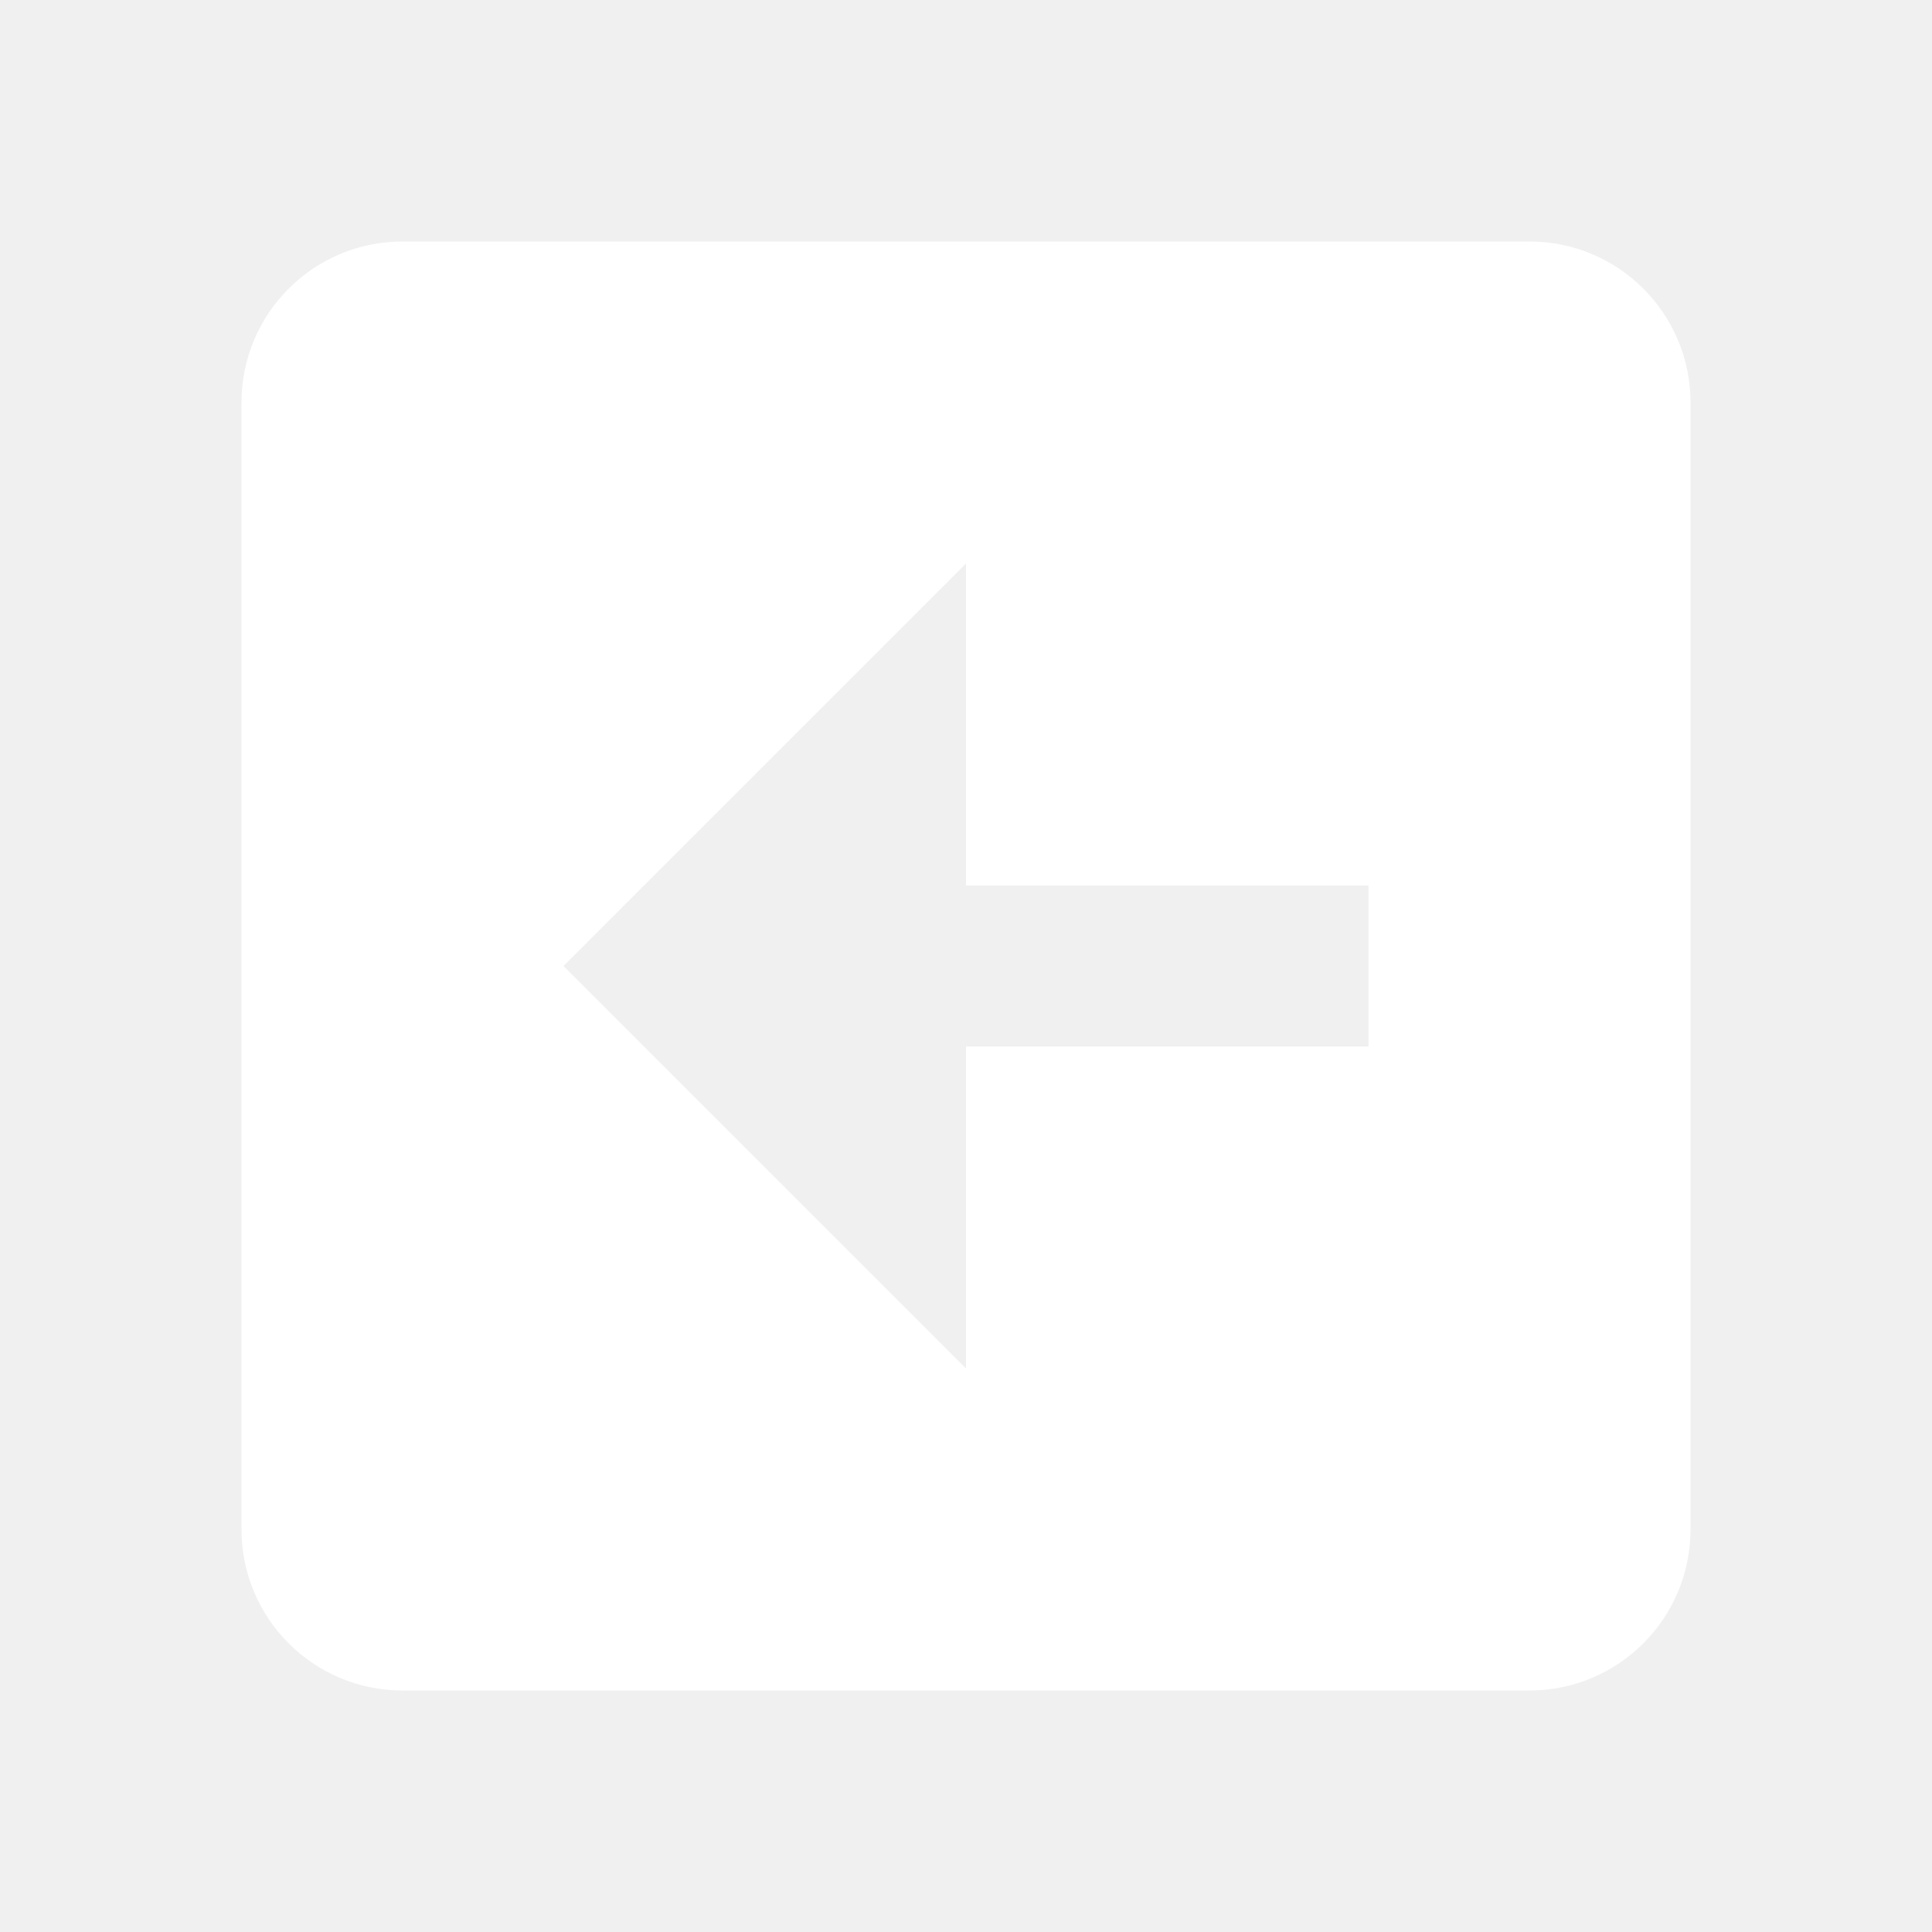
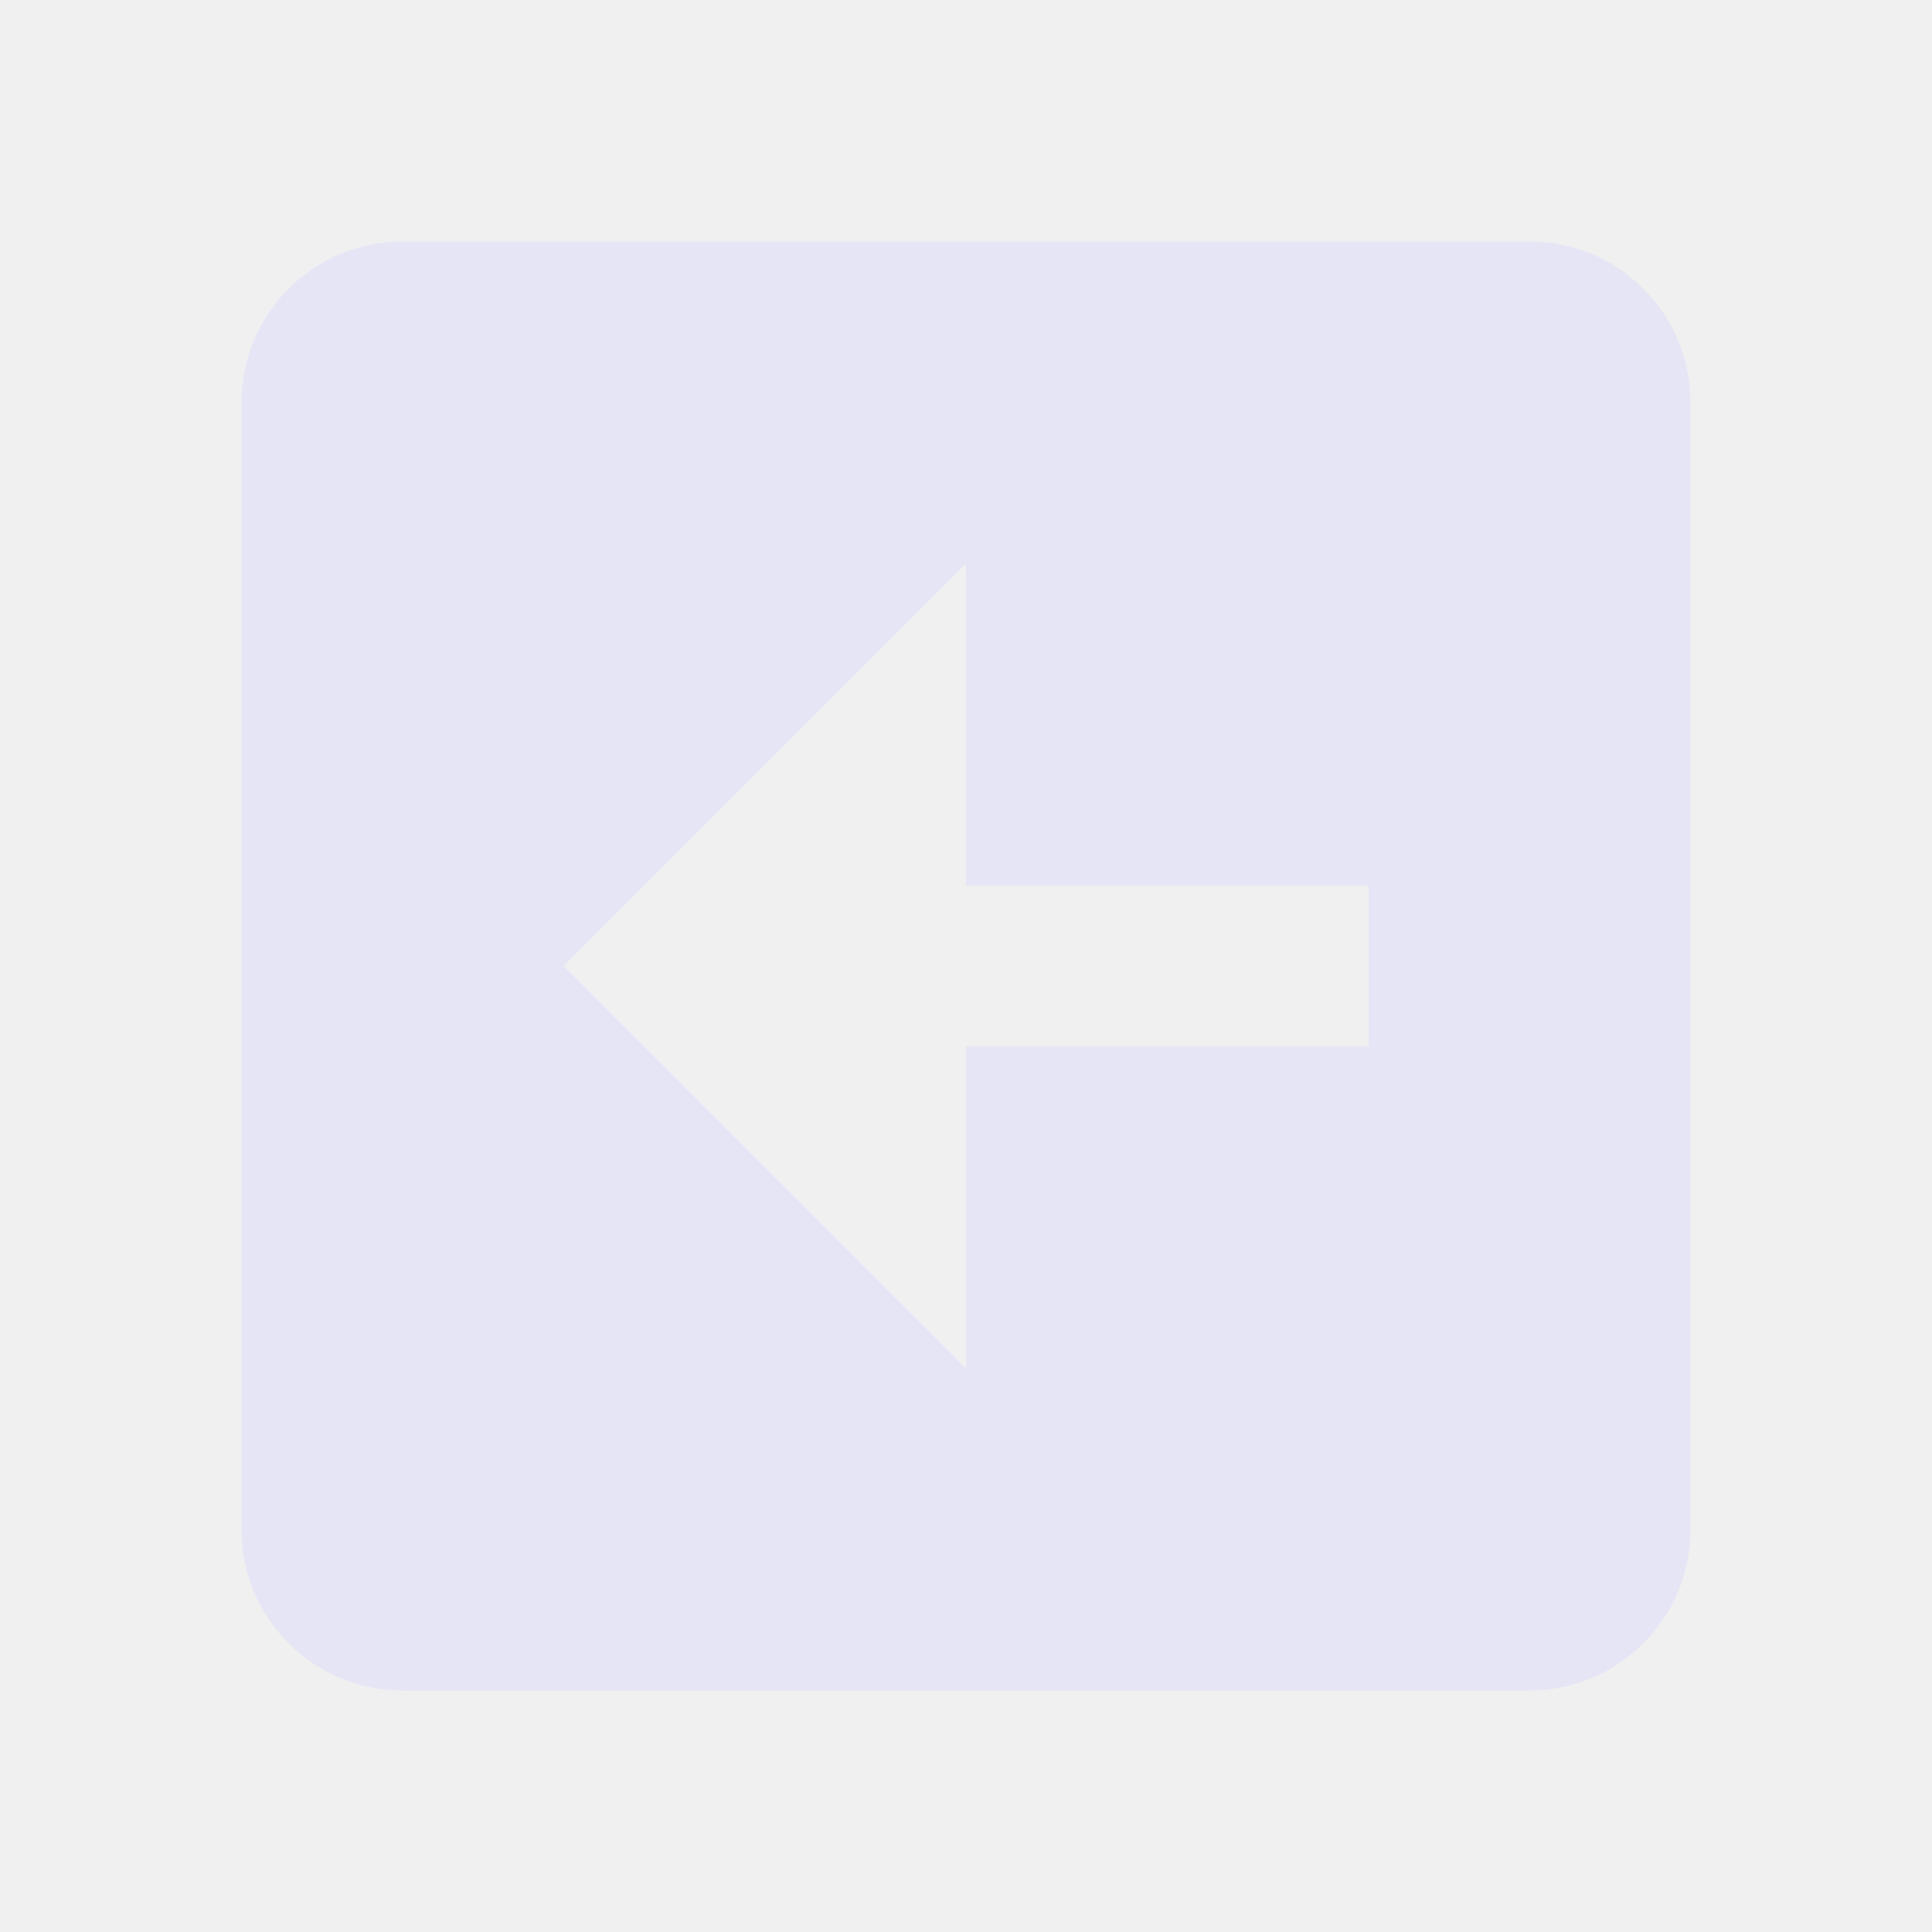
- <svg xmlns="http://www.w3.org/2000/svg" width="24" height="24" viewBox="0 0 24 24" style="fill: #fff;transform: ;msFilter:;">
+ <svg xmlns="http://www.w3.org/2000/svg" width="24" height="24" viewBox="0 0 24 24" style="fill: #e5e5f6;transform: ;msFilter:;">
  <path d="M19 21a2 2 0 0 0 2-2V5a2 2 0 0 0-2-2H5a2 2 0 0 0-2 2v14a2 2 0 0 0 2 2h14zM12 7v4h5v2h-5v4l-5-5 5-5z" />
</svg>
